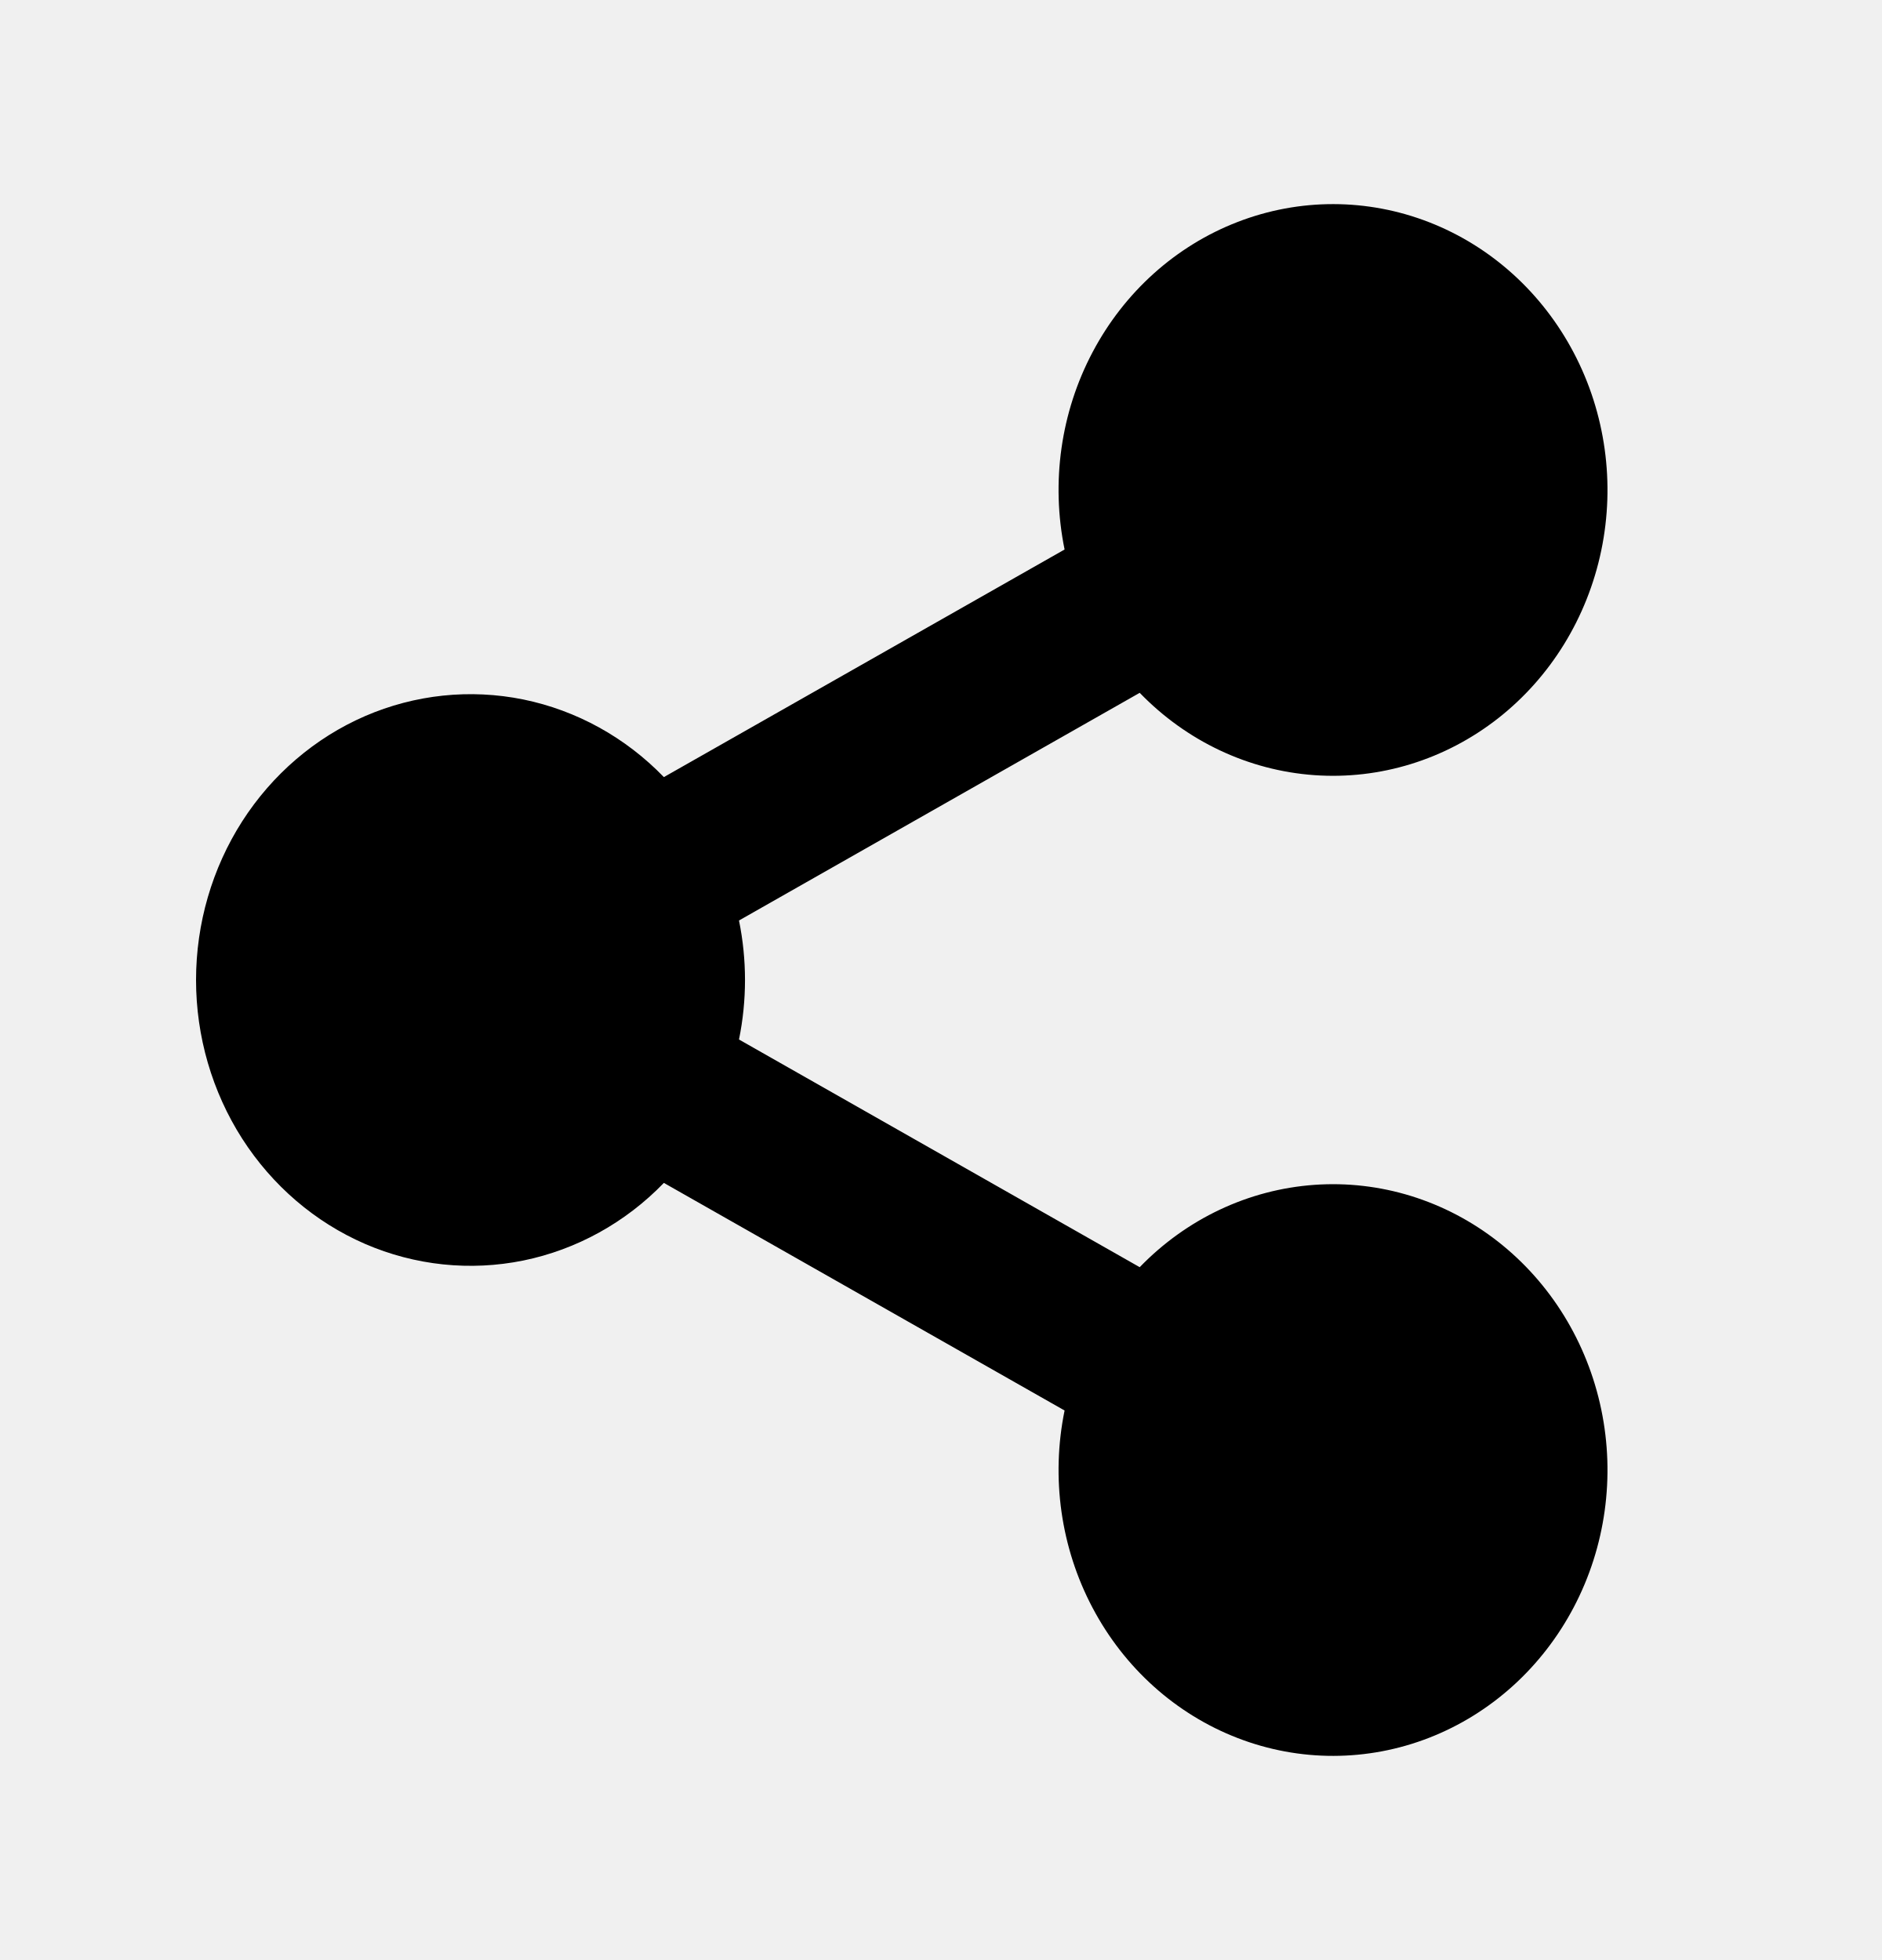
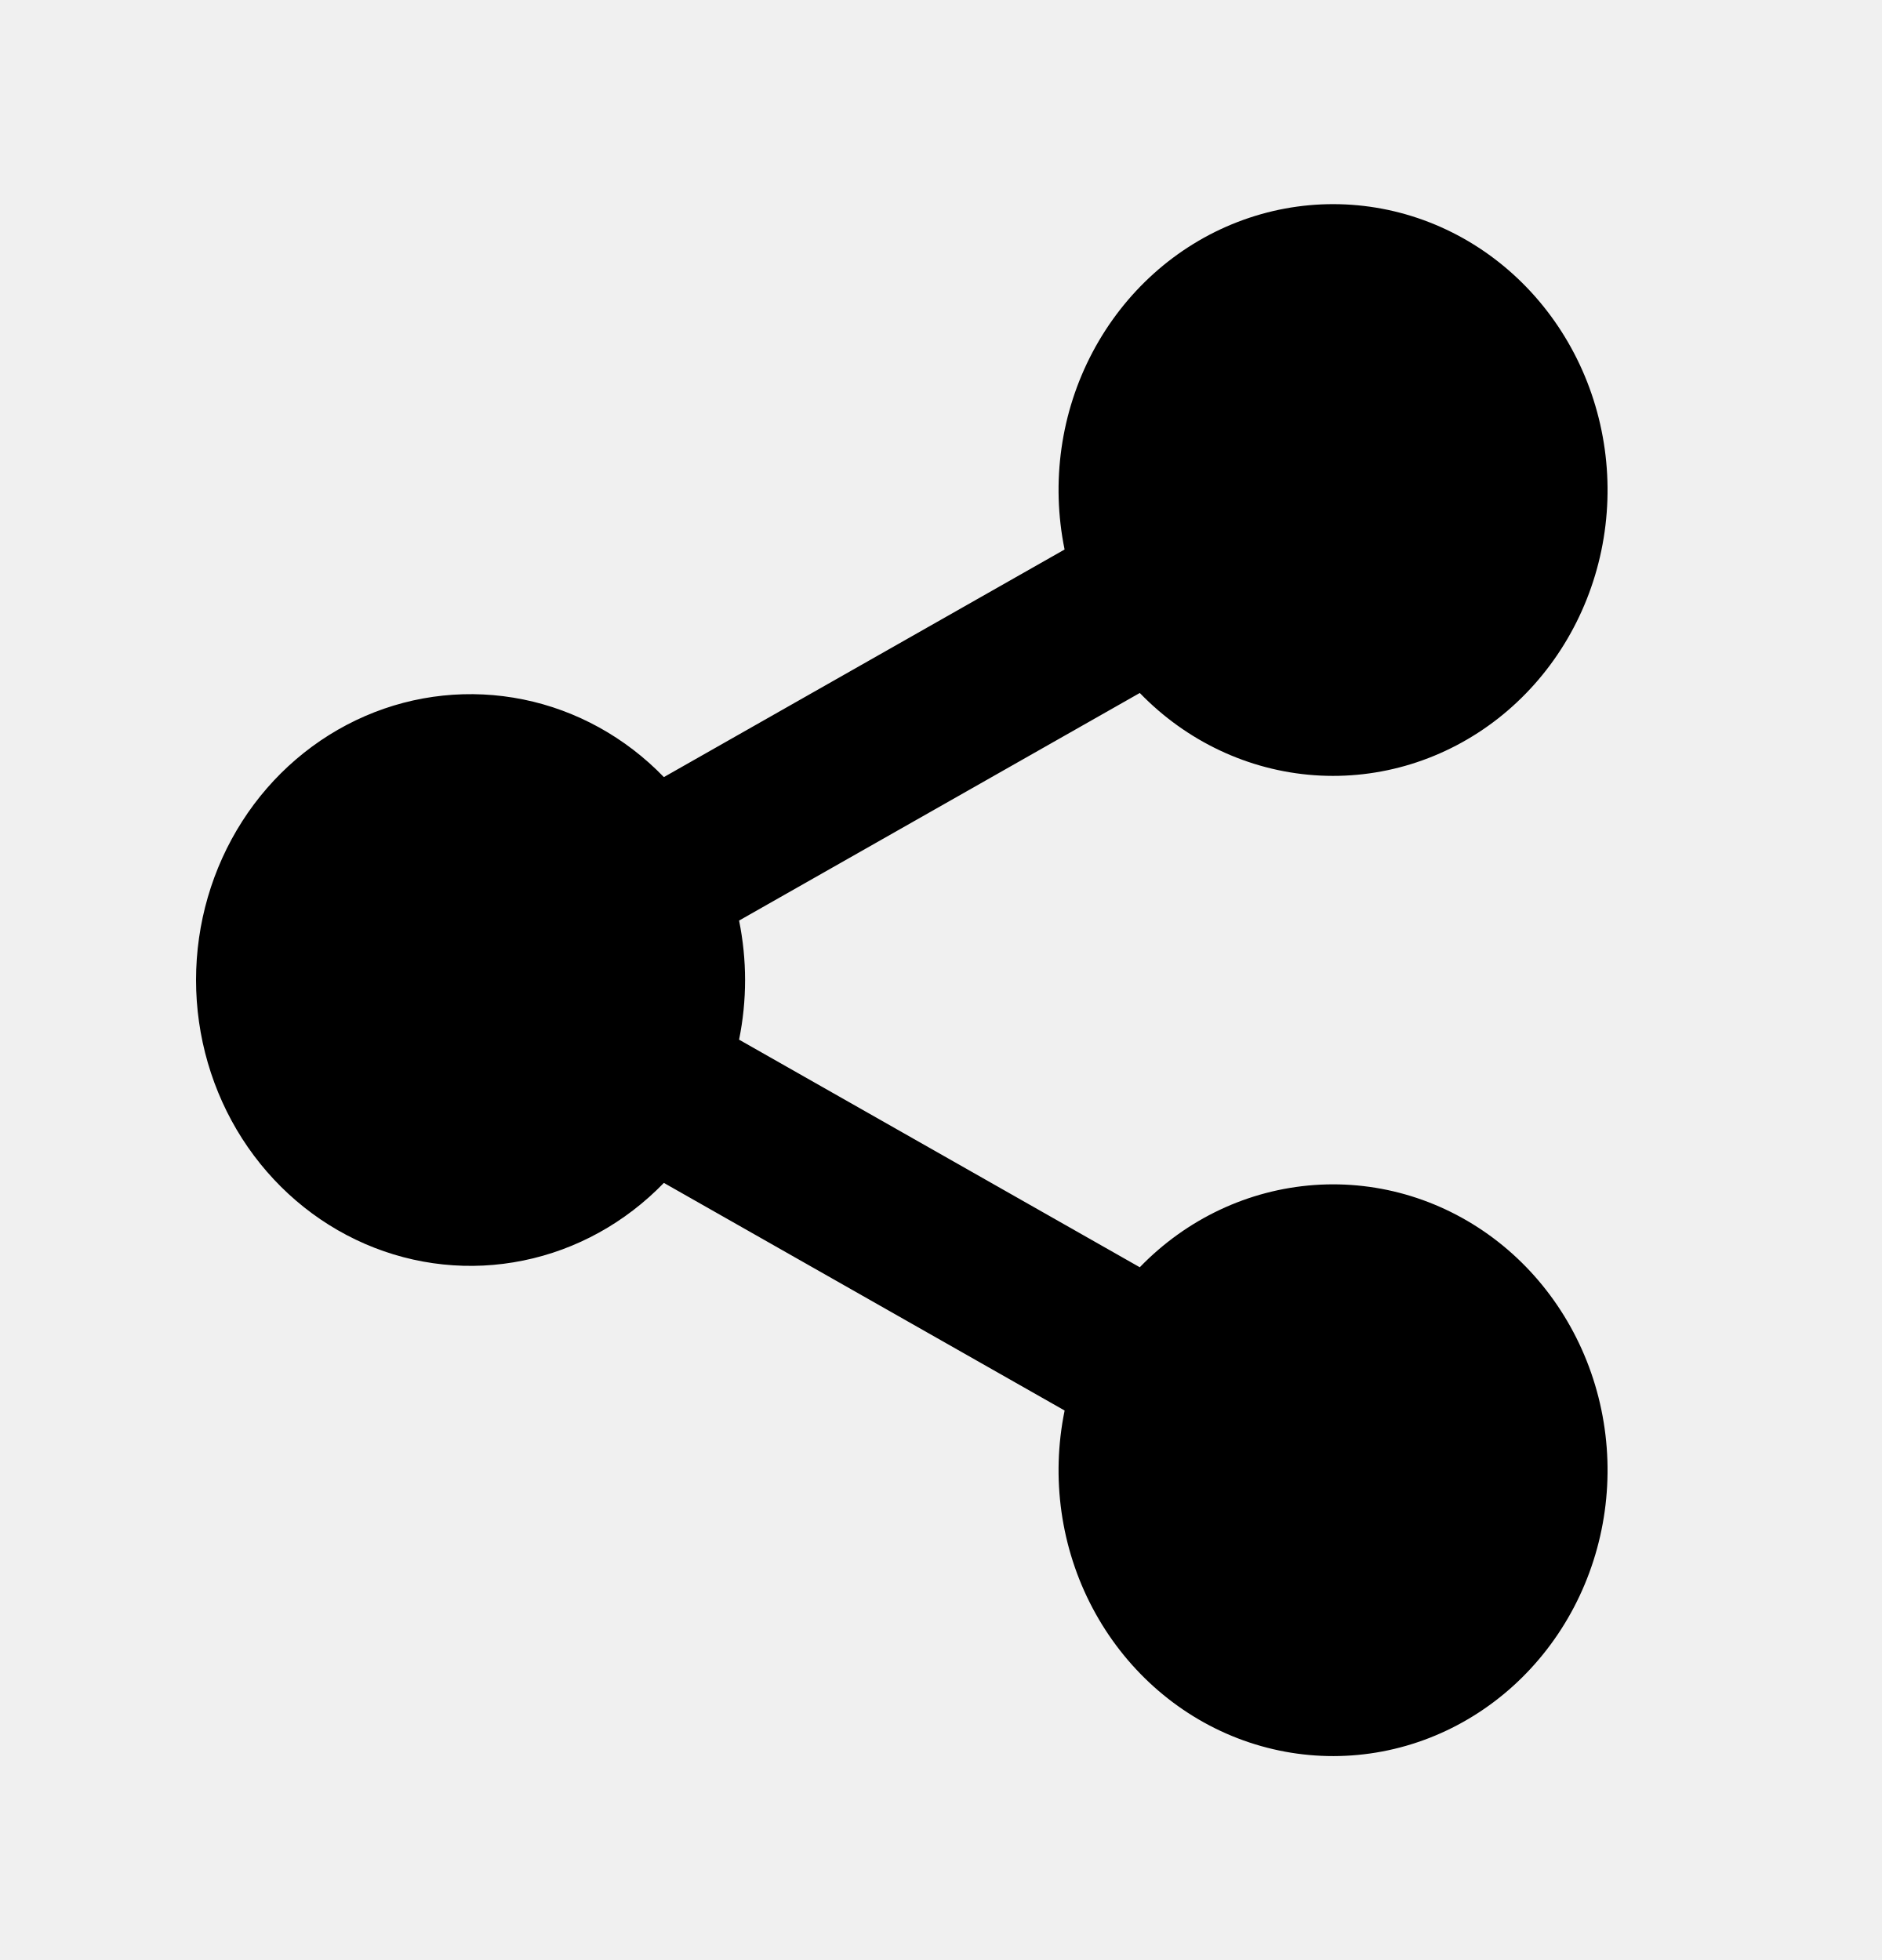
- <svg xmlns="http://www.w3.org/2000/svg" width="24" height="25" viewBox="0 0 24 25" fill="none">
-   <g clip-path="url(#clip0_4770_5889)">
-     <path d="M13.576 17.991L8.466 15.088C7.976 15.595 7.352 15.939 6.674 16.078C5.995 16.216 5.293 16.142 4.655 15.866C4.017 15.589 3.472 15.122 3.088 14.523C2.705 13.924 2.5 13.22 2.5 12.5C2.5 11.78 2.705 11.076 3.088 10.477C3.472 9.878 4.017 9.411 4.655 9.134C5.293 8.858 5.995 8.784 6.674 8.922C7.352 9.061 7.976 9.405 8.466 9.912L13.576 7.009C13.401 6.153 13.527 5.259 13.933 4.492C14.338 3.725 14.995 3.135 15.783 2.831C16.572 2.526 17.439 2.528 18.226 2.835C19.013 3.142 19.668 3.734 20.071 4.503C20.474 5.271 20.598 6.165 20.42 7.021C20.242 7.877 19.774 8.638 19.102 9.164C18.43 9.69 17.598 9.947 16.76 9.887C15.921 9.827 15.131 9.454 14.534 8.837L9.424 11.741C9.526 12.241 9.526 12.759 9.424 13.259L14.534 16.163C15.131 15.546 15.921 15.173 16.76 15.113C17.598 15.053 18.43 15.31 19.102 15.836C19.774 16.362 20.242 17.123 20.42 17.979C20.598 18.835 20.474 19.729 20.071 20.497C19.668 21.266 19.013 21.858 18.226 22.165C17.439 22.472 16.572 22.474 15.783 22.169C14.995 21.865 14.338 21.275 13.933 20.508C13.527 19.741 13.401 18.847 13.576 17.991Z" fill="black" />
+ <svg xmlns="http://www.w3.org/2000/svg" fill="none" height="25" viewBox="0 0 24 25" width="24">
+   <clipPath id="a">
+     <path d="m0 0h24v25h-24z" />
+   </clipPath>
+   <g clip-path="url(#a)">
+     <path d="m13.576 17.991-5.11-2.903c-.491.507-1.114.852-1.792.99-.678.139-1.381.065-2.019-.212-.638-.277-1.183-.744-1.567-1.343-.383-.599-.588-1.303-.588-2.023 0-.72.205-1.424.588-2.023.383-.599.929-1.066 1.567-1.343.638-.277 1.34-.35 2.019-.212.678.138 1.302.483 1.792.99l5.11-2.903c-.175-.857-.049-1.75.357-2.517s1.062-1.357 1.851-1.661c.788-.304 1.655-.303 2.443.004.787.307 1.442.899 1.845 1.668.403.769.527 1.663.349 2.519-.178.856-.646 1.617-1.318 2.143s-1.504.783-2.342.723c-.839-.06-1.629-.432-2.226-1.049l-5.11 2.903c.102.501.102 1.018 0 1.519l5.11 2.903c.597-.617 1.387-.989 2.226-1.049.839-.06 1.67.197 2.342.723.672.526 1.14 1.287 1.318 2.143s.054 1.75-.349 2.519c-.403.769-1.058 1.361-1.845 1.668s-1.655.308-2.443.004c-.788-.304-1.445-.894-1.851-1.661s-.532-1.661-.357-2.517z" fill="#000" />
  </g>
-   <defs>
-     <clipPath id="clip0_4770_5889">
-       <rect width="24" height="25" fill="white" />
-     </clipPath>
-   </defs>
</svg>
